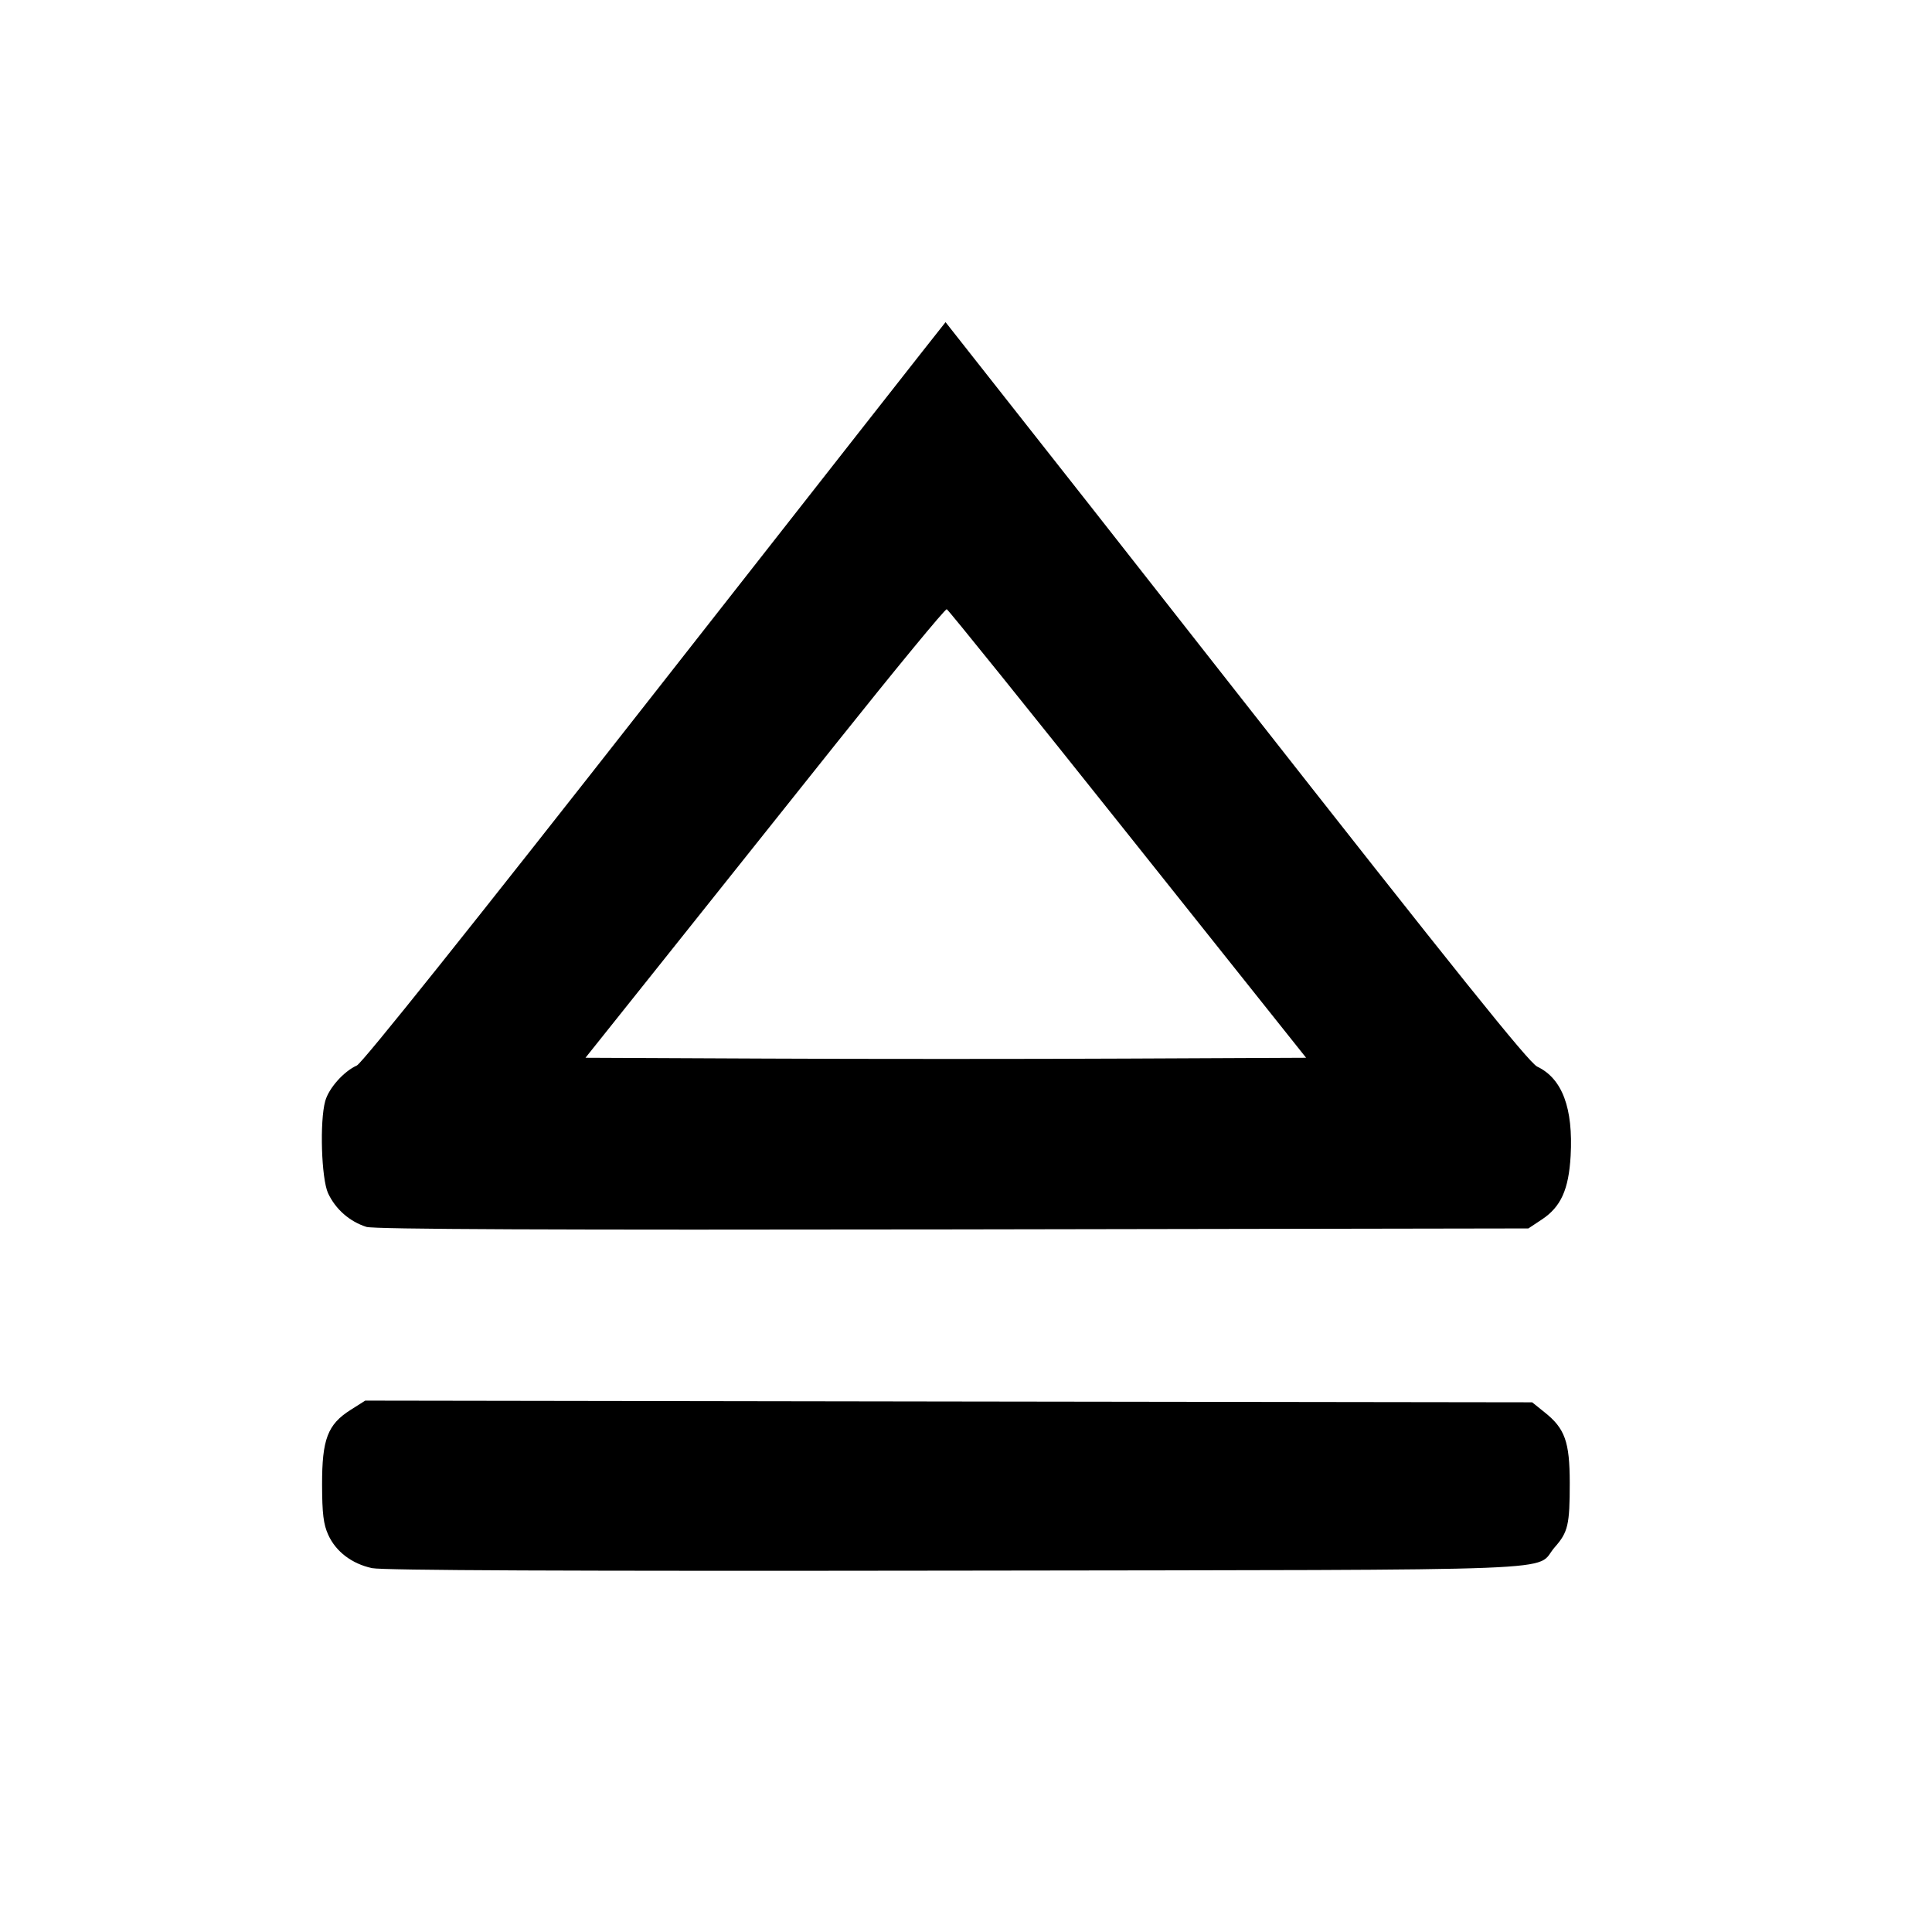
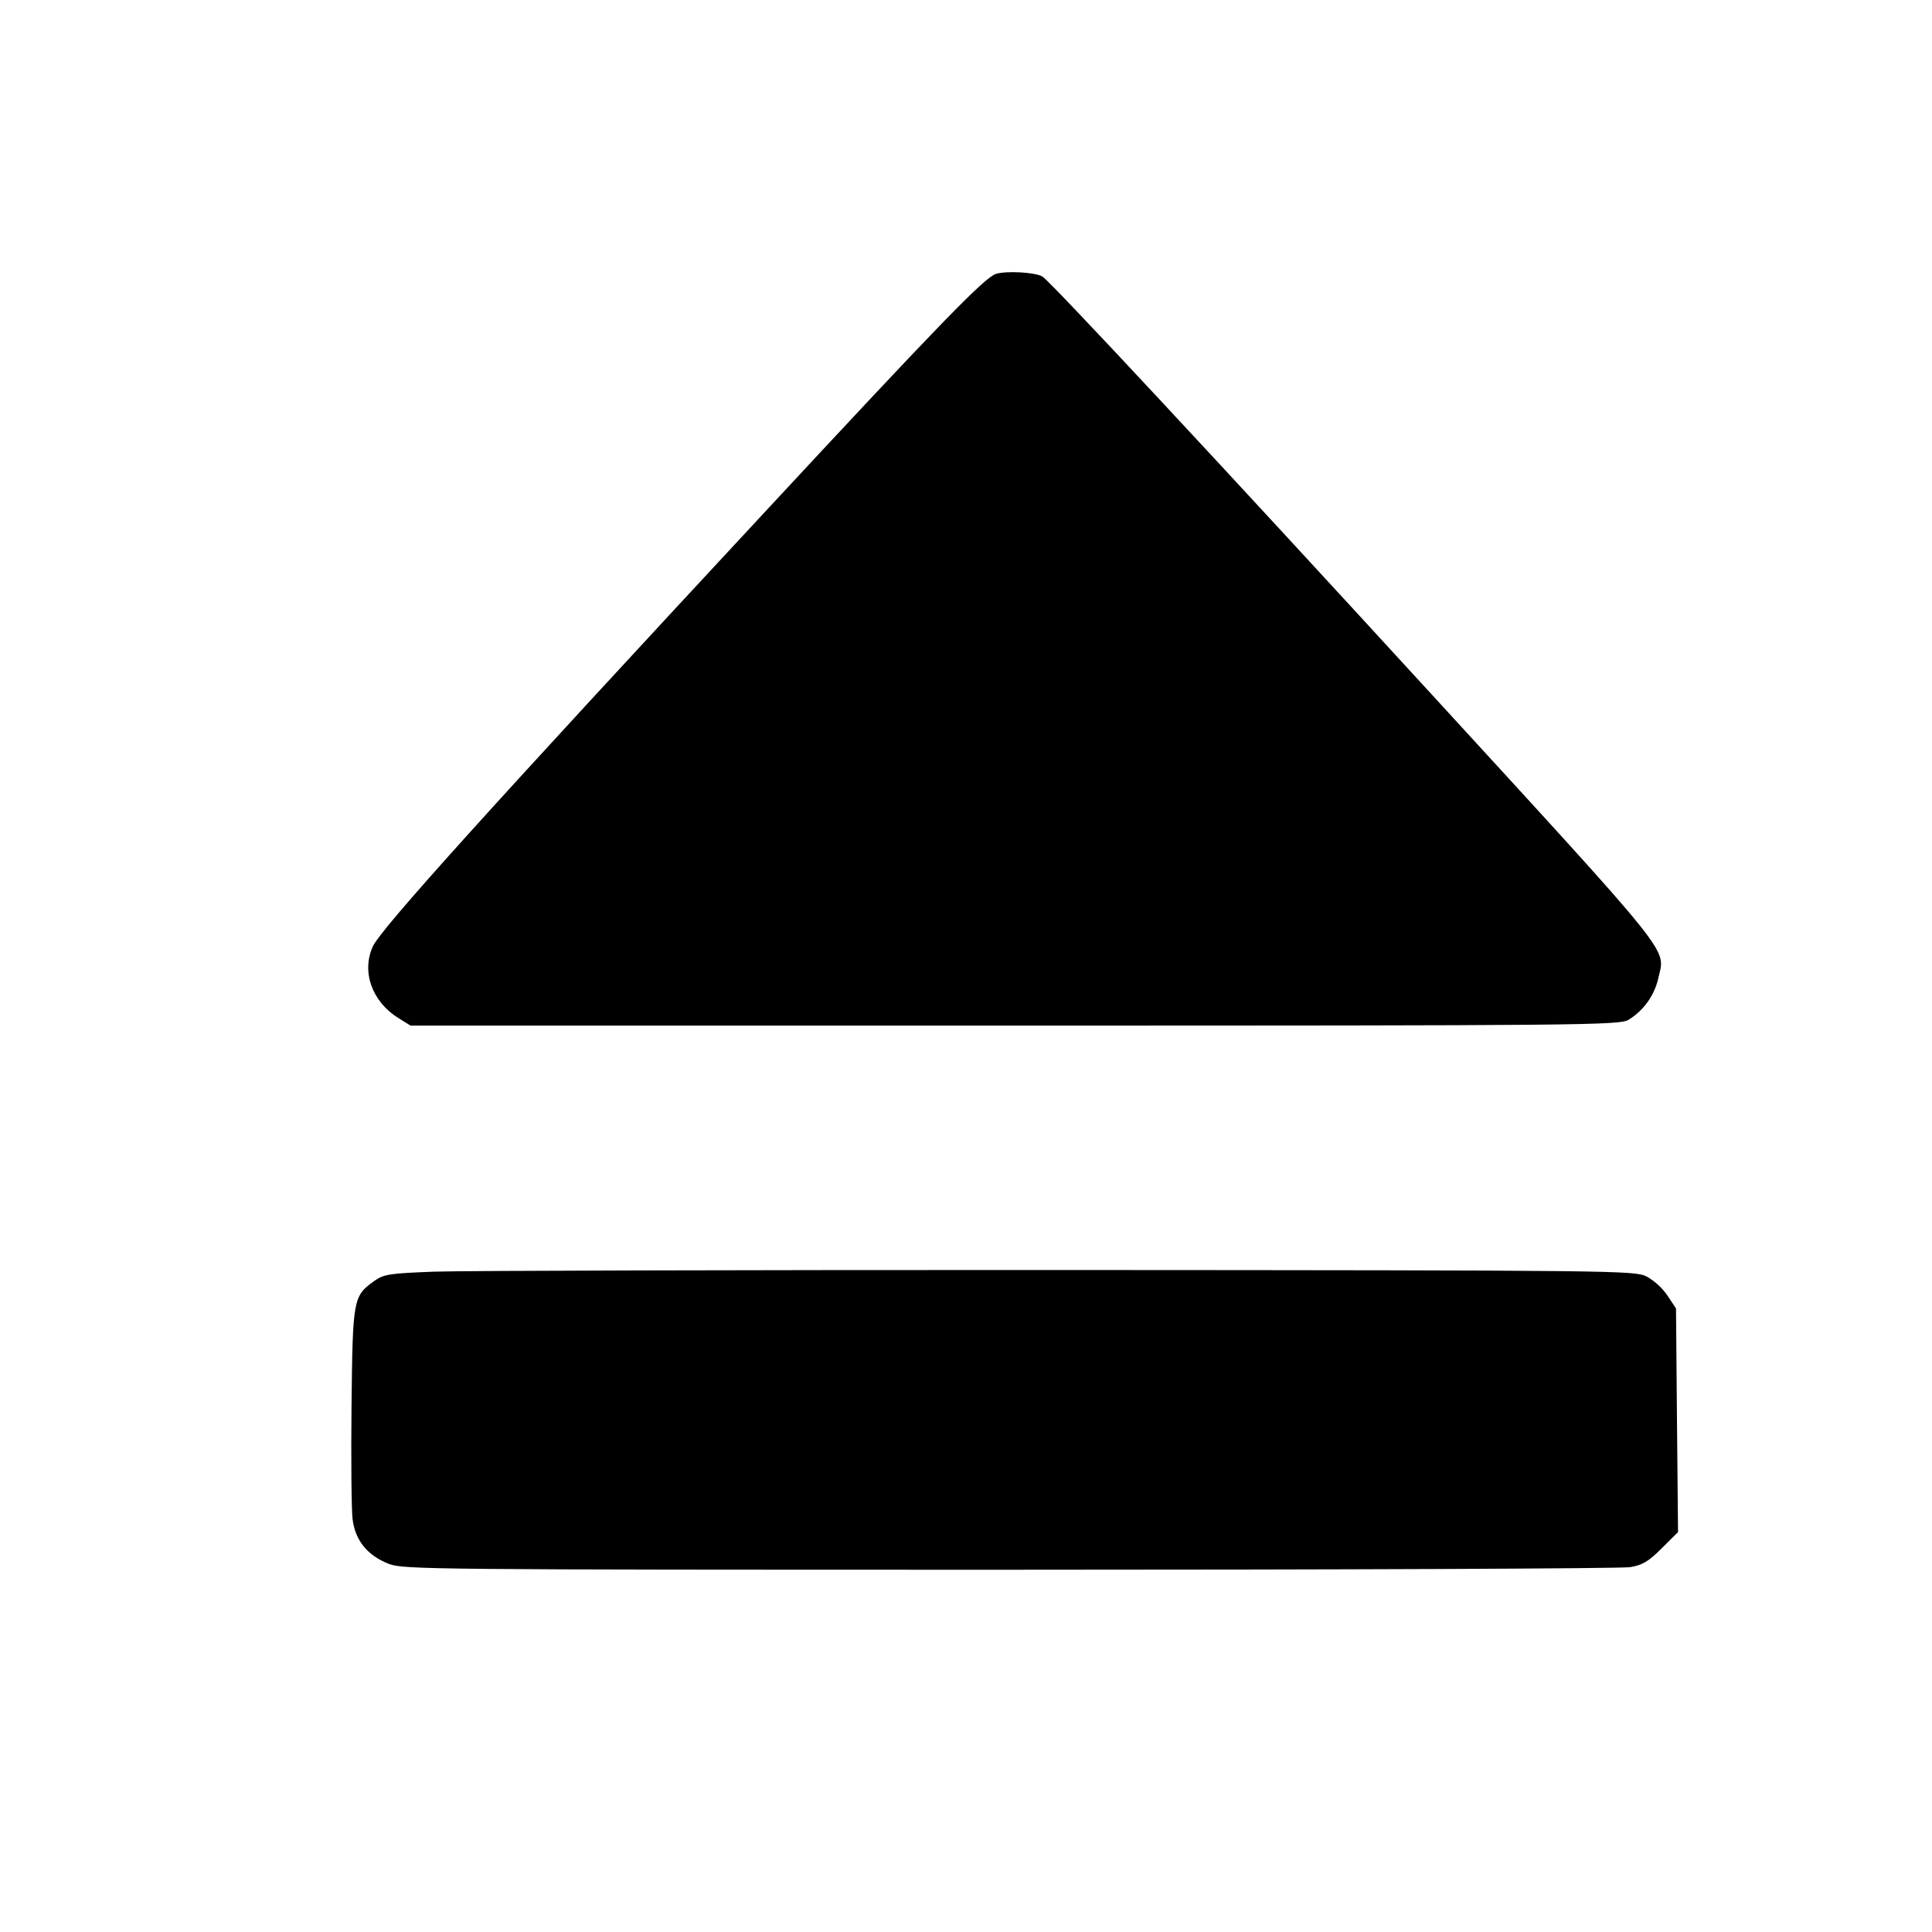
- <svg xmlns="http://www.w3.org/2000/svg" viewBox="0 0 24 24">
-   <path d="M8.14 8.596c-2.293 2.925-3.639 4.609-3.707 4.64-.163.073-.349.282-.393.442-.07.252-.048.96.035 1.144a.793.793 0 0 0 .477.419c.103.03 2.294.039 7.291.031l7.143-.012.166-.11c.238-.157.335-.372.359-.791.033-.593-.104-.961-.415-1.109-.104-.049-.998-1.164-3.74-4.657a1706.953 1706.953 0 0 0-3.61-4.591c-.003 0-1.626 2.068-3.606 4.594m5.87 1.764 2.215 2.78-2.232.01c-1.228.006-3.243.006-4.477 0l-2.243-.01.894-1.12 2.226-2.792c.734-.92 1.349-1.667 1.368-1.66.019.006 1.031 1.263 2.249 2.792m-9.656 7.155c-.284.18-.354.364-.353.928.001.36.017.492.076.622.095.21.294.361.545.415.136.028 2.426.038 7.258.031 7.878-.012 7.166.015 7.433-.29.166-.188.187-.279.187-.801-.001-.51-.059-.675-.314-.877l-.153-.123-7.248-.01-7.248-.011-.183.116" fill-rule="evenodd" />
+ <svg xmlns="http://www.w3.org/2000/svg" viewBox="0 0 20 20" fill-rule="evenodd">
+   <path d="M10.311 2.835c-.118.036-.578.51-2.394 2.466-2.852 3.07-3.974 4.314-4.057 4.496-.12.261-.01.571.263.741l.127.079h6.25c5.888 0 6.256-.004 6.357-.059a.686.686 0 0 0 .314-.45c.068-.295.162-.179-2.37-2.941-2.197-2.397-3.934-4.262-4.011-4.305-.078-.044-.37-.06-.479-.027M4.5 13.164c-.471.018-.526.026-.626.097-.218.156-.223.181-.235 1.289-.006.55-.001 1.08.011 1.177.027.22.155.377.377.463.149.057.449.06 6.423.06 3.447 0 6.338-.012 6.426-.027.128-.022.19-.059.326-.195l.169-.168-.011-1.158-.01-1.157-.089-.134a.65.65 0 0 0-.216-.197c-.125-.062-.296-.064-6.078-.067-3.273-.001-6.183.007-6.467.017" />
</svg>
